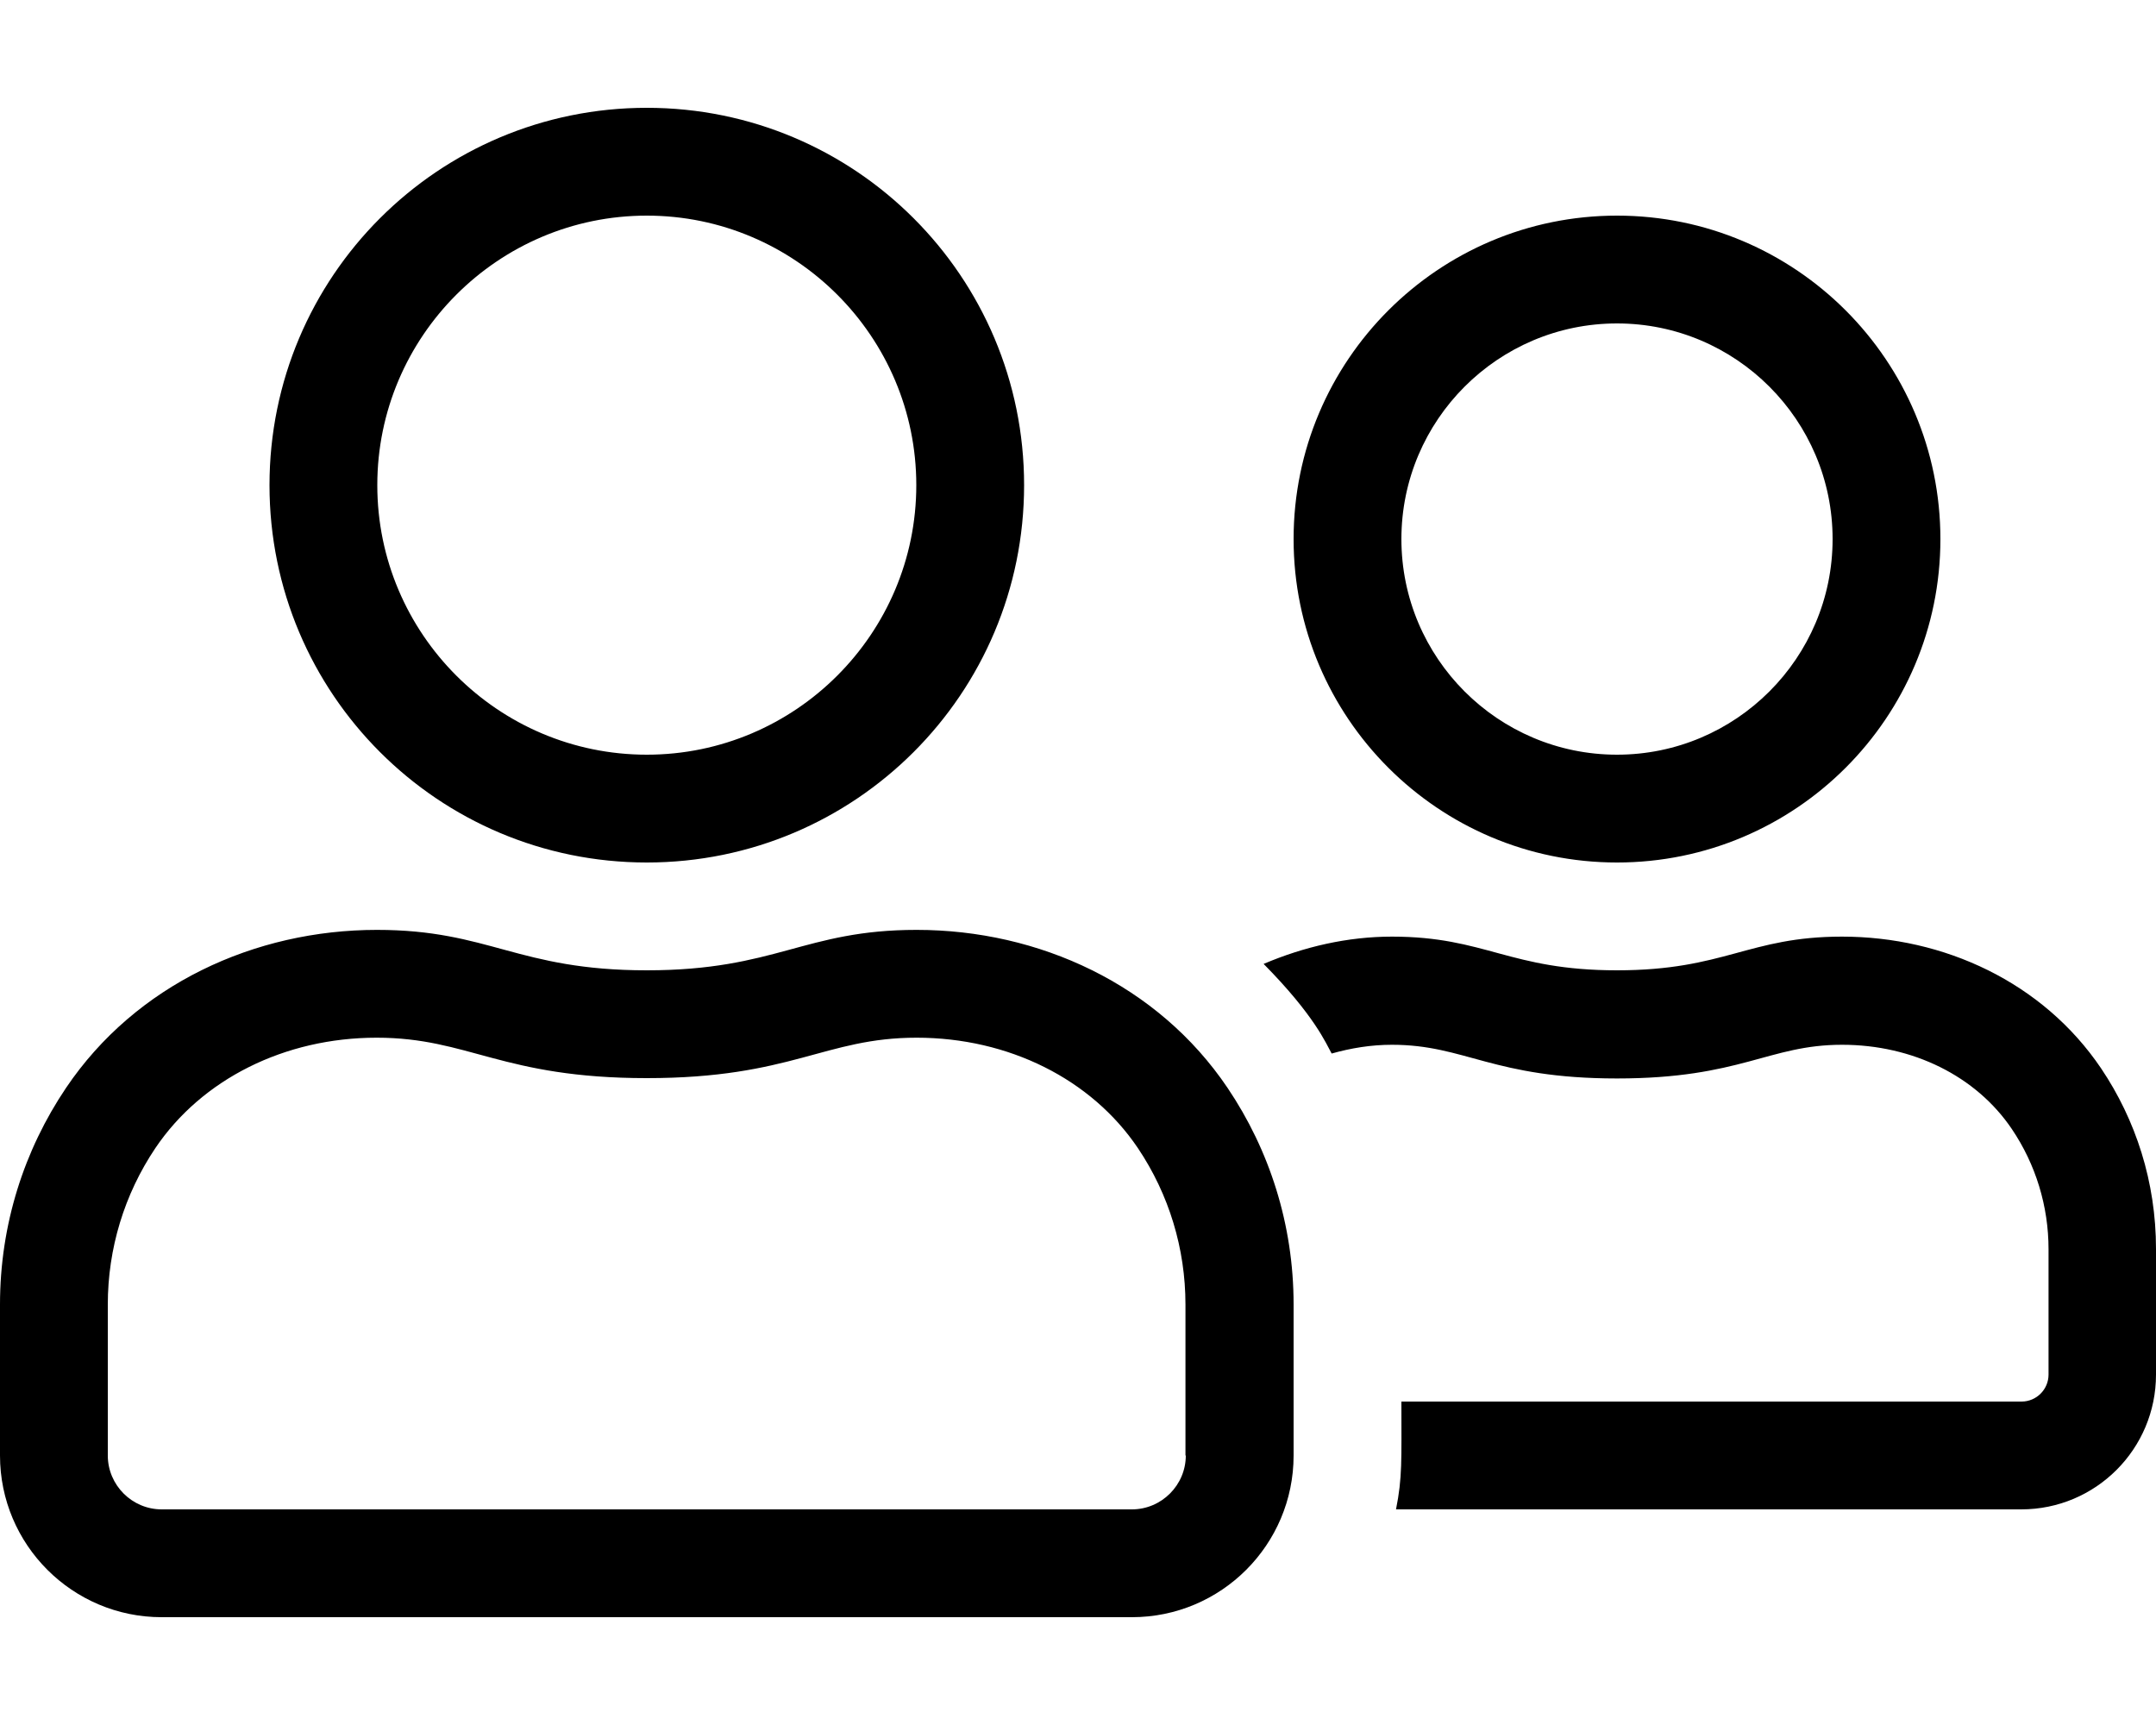
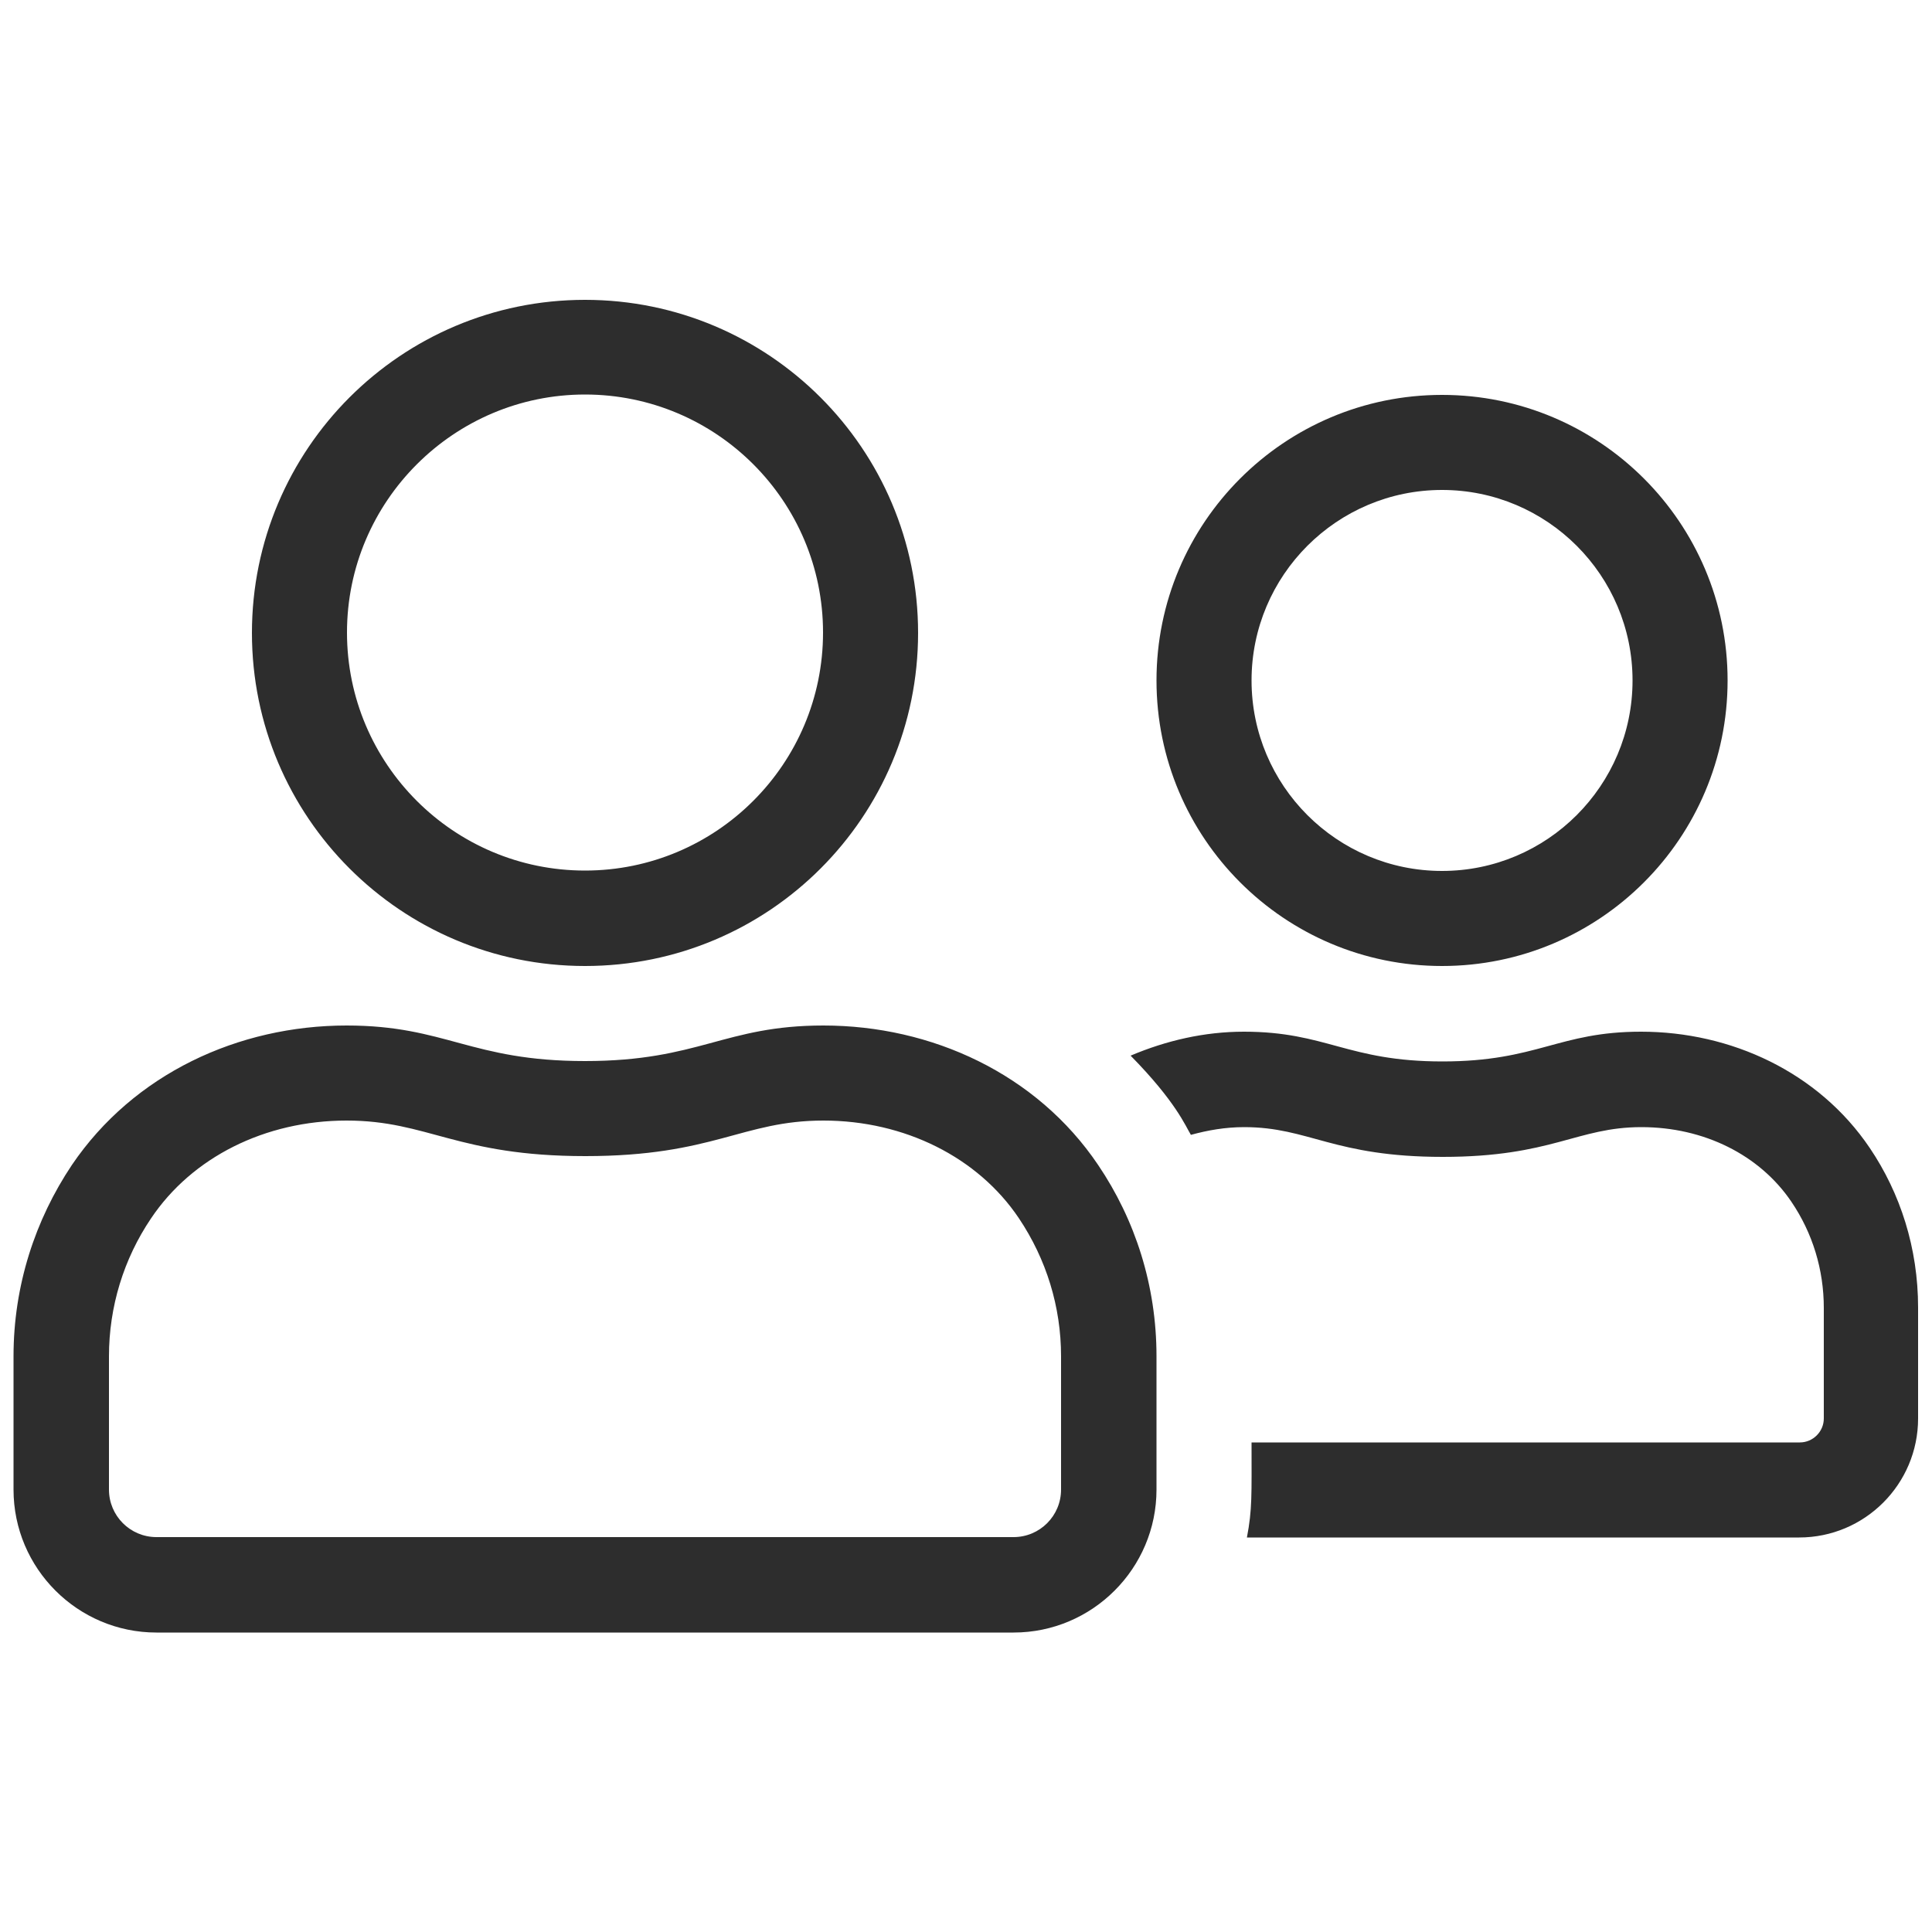
- <svg xmlns="http://www.w3.org/2000/svg" viewBox="0 0 640 512">
-   <path d="M480 256c53 0 96-43 96-96s-43-96-96-96-96 43-96 96 43 96 96 96zm0-160c35.3 0 64 28.7 64 64s-28.7 64-64 64-64-28.7-64-64 28.7-64 64-64zM192 256c61.9 0 112-50.1 112-112S253.9 32 192 32 80 82.1 80 144s50.1 112 112 112zm0-192c44.1 0 80 35.9 80 80s-35.9 80-80 80-80-35.9-80-80 35.9-80 80-80zm80.1 212c-33.4 0-41.7 12-80.1 12-38.4 0-46.7-12-80.1-12-36.3 0-71.6 16.2-92.3 46.9C7.2 341.3 0 363.4 0 387.2V432c0 26.5 21.5 48 48 48h288c26.5 0 48-21.5 48-48v-44.8c0-23.8-7.2-45.9-19.6-64.3-20.7-30.7-56-46.9-92.3-46.9zM352 432c0 8.8-7.2 16-16 16H48c-8.8 0-16-7.2-16-16v-44.8c0-16.6 4.9-32.7 14.1-46.4 13.8-20.5 38.4-32.8 65.7-32.8 27.4 0 37.2 12 80.2 12s52.8-12 80.1-12c27.3 0 51.9 12.3 65.7 32.8 9.2 13.7 14.1 29.8 14.1 46.4V432zm271.7-114.9C606.4 291.5 577 278 546.8 278c-27.8 0-34.8 10-66.8 10s-39-10-66.8-10c-13.2 0-26.1 3-38.1 8.1 15.2 15.4 18.5 23.6 20.2 26.6 5.7-1.6 11.6-2.6 17.9-2.6 21.8 0 30 10 66.8 10s45-10 66.8-10c21 0 39.8 9.3 50.4 25 7.1 10.5 10.9 22.9 10.9 35.7V408c0 4.4-3.6 8-8 8H416c0 17.7.3 22.5-1.6 32H600c22.1 0 40-17.9 40-40v-37.3c0-19.9-6-38.3-16.3-53.6z" />
+ <svg xmlns="http://www.w3.org/2000/svg" version="1.1" id="Layer_1" x="0px" y="0px" viewBox="0 0 50 50" style="enable-background:new 0 0 50 50;" xml:space="preserve">
+   <style type="text/css">
+ 	.st0{fill:#2D2D2D;}
+ 	.st1{fill:#5FBF1B;}
+ 	.st2{fill:#038C33;}
+ 	.st3{fill:#027353;}
+ </style>
+   <path class="st0" d="M37.32,25c4.08,0,7.39-3.31,7.39-7.39s-3.31-7.39-7.39-7.39s-7.39,3.31-7.39,7.39S33.24,25,37.32,25z   M37.32,12.68c2.72,0,4.93,2.21,4.93,4.93s-2.21,4.93-4.93,4.93s-4.93-2.21-4.93-4.93S34.6,12.68,37.32,12.68z M15.14,25  c4.77,0,8.62-3.86,8.62-8.62s-3.86-8.62-8.62-8.62s-8.62,3.86-8.62,8.62S10.38,25,15.14,25z M15.14,10.21c3.4,0,6.16,2.76,6.16,6.16  s-2.76,6.16-6.16,6.16s-6.16-2.76-6.16-6.16S11.75,10.21,15.14,10.21z M21.31,26.54c-2.57,0-3.21,0.92-6.17,0.92  s-3.6-0.92-6.17-0.92c-2.8,0-5.51,1.25-7.11,3.61c-0.95,1.42-1.51,3.12-1.51,4.95v3.45c0,2.04,1.66,3.7,3.7,3.7h22.18  c2.04,0,3.7-1.66,3.7-3.7V35.1c0-1.83-0.55-3.53-1.51-4.95C26.83,27.79,24.11,26.54,21.31,26.54L21.31,26.54z M27.46,38.55  c0,0.68-0.55,1.23-1.23,1.23H4.05c-0.68,0-1.23-0.55-1.23-1.23V35.1c0-1.28,0.38-2.52,1.09-3.57C4.97,29.95,6.86,29,8.97,29  c2.11,0,2.86,0.92,6.18,0.92S19.21,29,21.31,29s4,0.95,5.06,2.53c0.71,1.06,1.09,2.29,1.09,3.57L27.46,38.55L27.46,38.55z   M48.39,29.71c-1.33-1.97-3.6-3.01-5.92-3.01c-2.14,0-2.68,0.77-5.14,0.77c-2.46,0-3-0.77-5.14-0.77c-1.02,0-2.01,0.23-2.93,0.62  c1.17,1.19,1.42,1.82,1.56,2.05c0.44-0.12,0.89-0.2,1.38-0.2c1.68,0,2.31,0.77,5.14,0.77c2.83,0,3.47-0.77,5.14-0.77  c1.62,0,3.06,0.72,3.88,1.93c0.55,0.81,0.84,1.76,0.84,2.75v2.86c0,0.34-0.28,0.62-0.62,0.62H32.39c0,1.36,0.02,1.73-0.12,2.46  h14.29c1.7,0,3.08-1.38,3.08-3.08v-2.87C49.64,32.3,49.18,30.88,48.39,29.71z" />
</svg>
